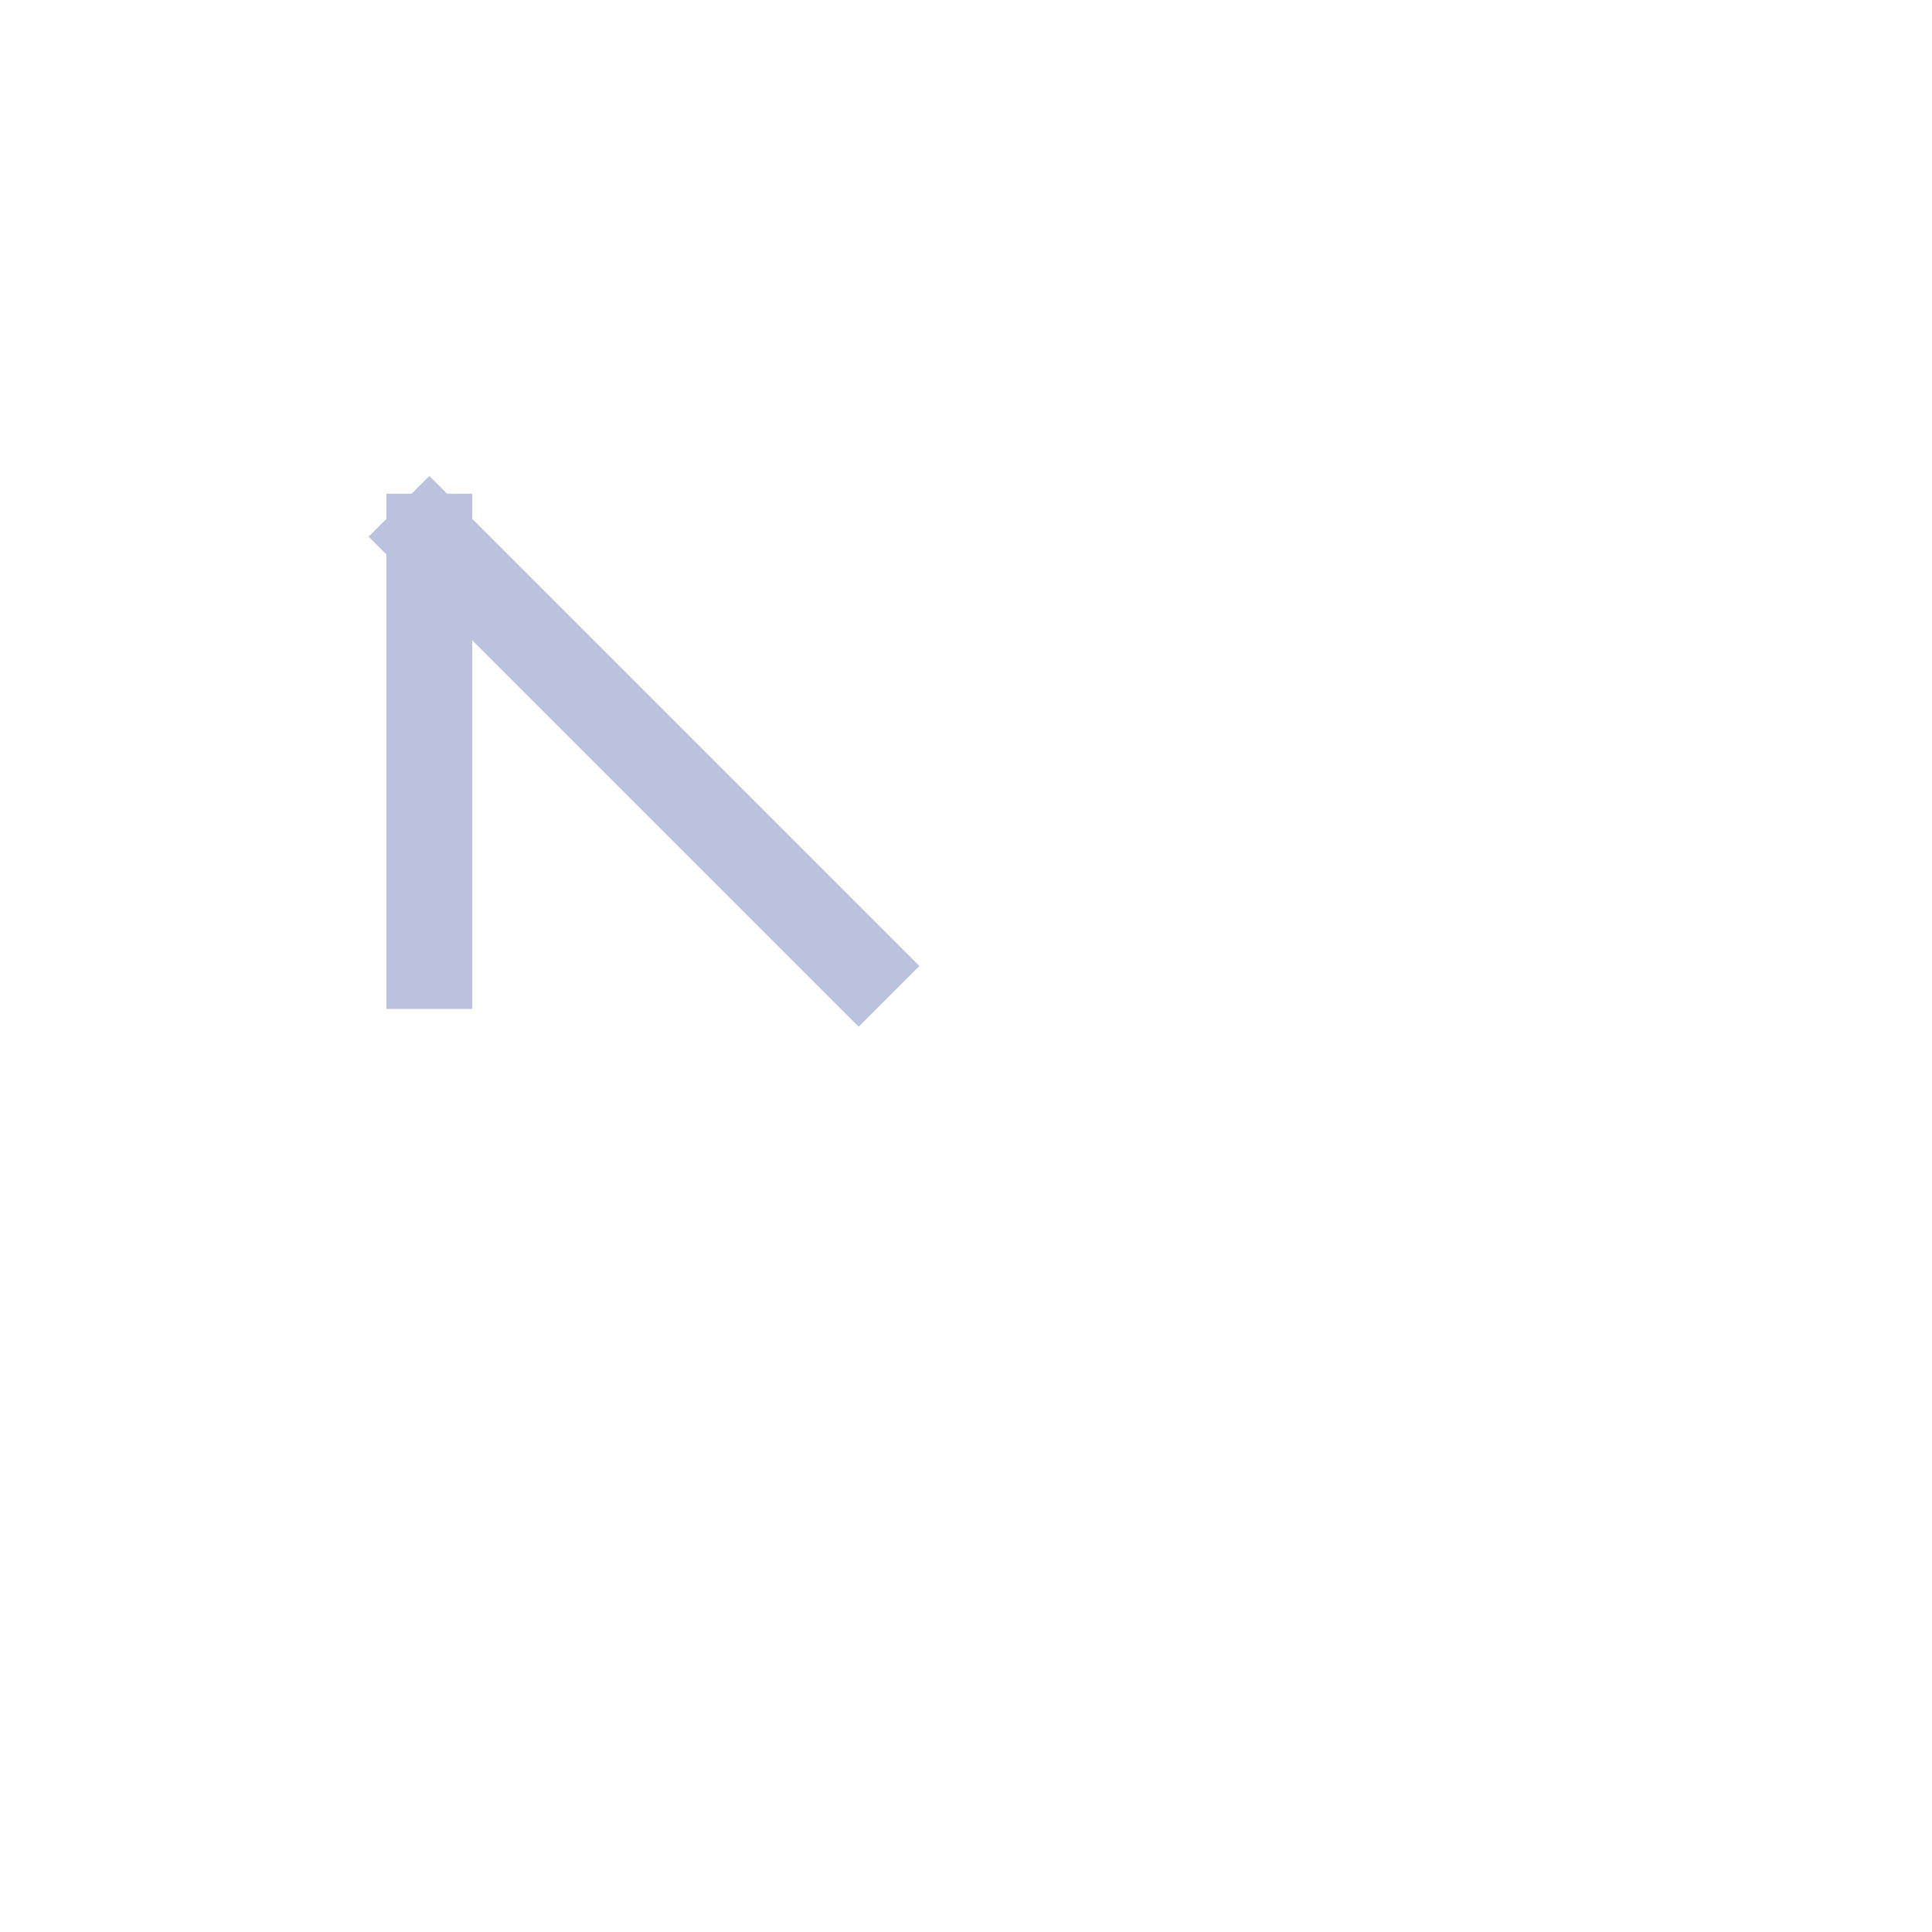
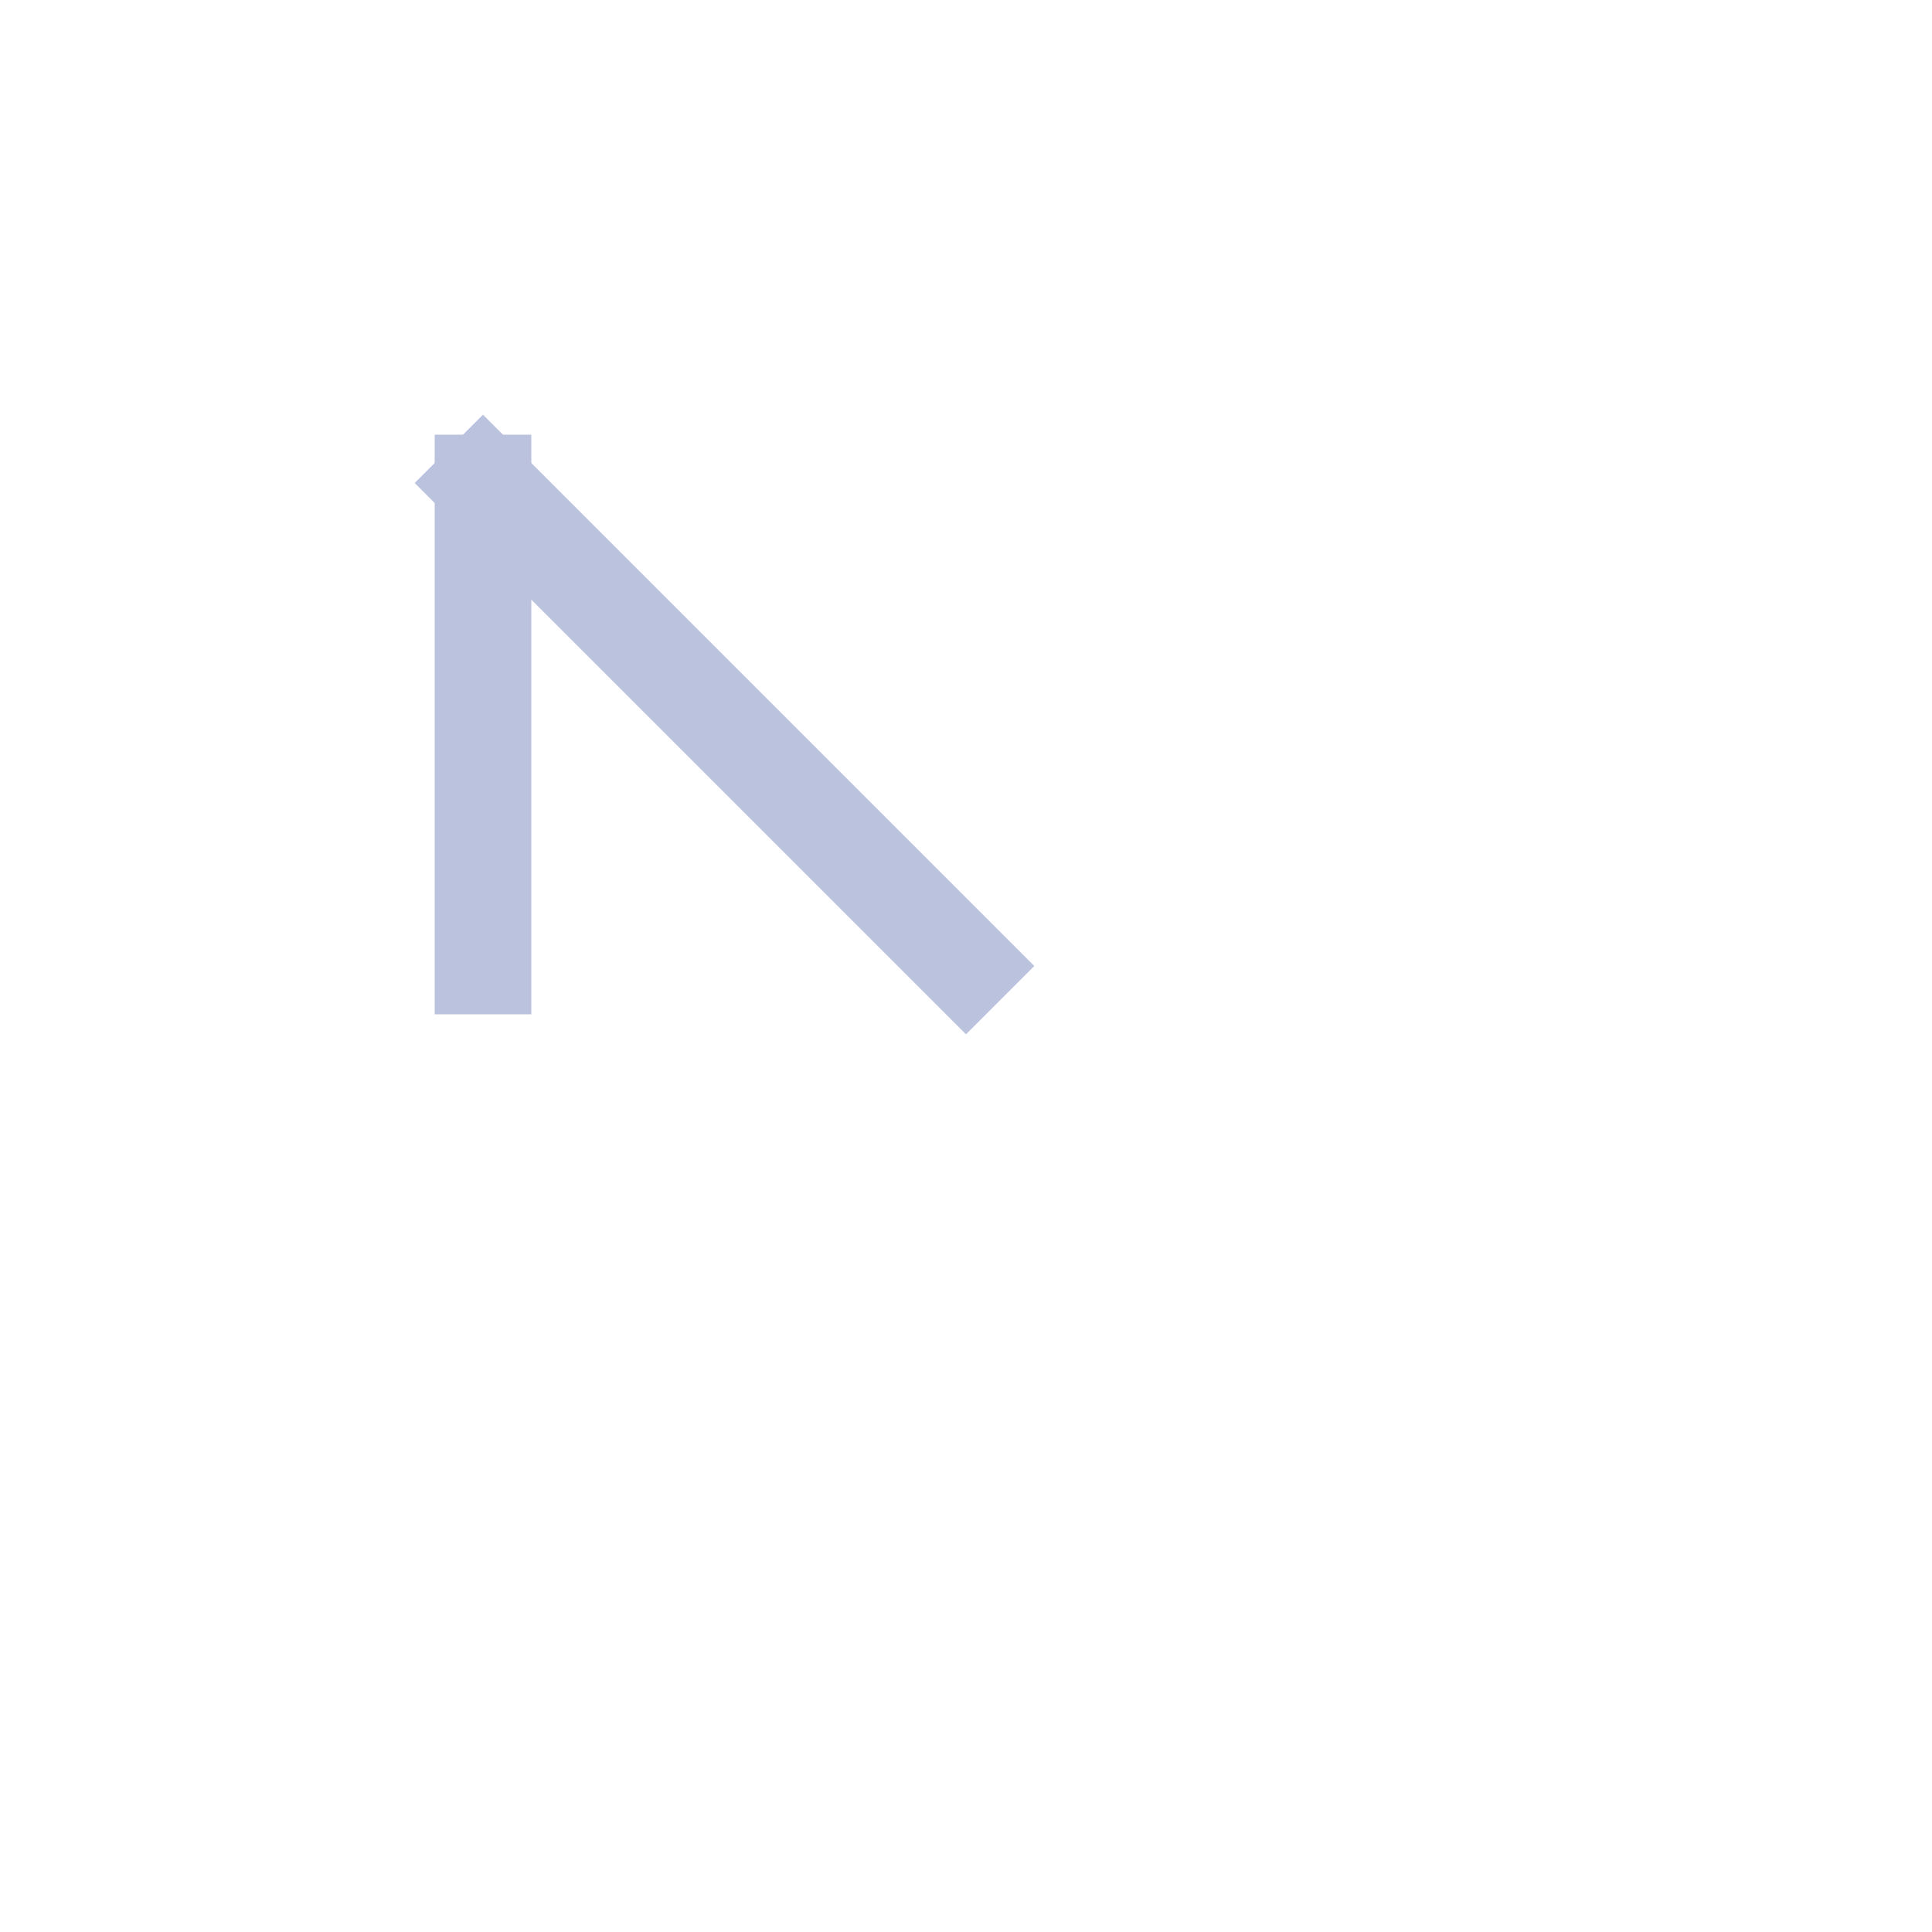
- <svg xmlns="http://www.w3.org/2000/svg" width="150" height="150" viewBox="0 0 225 100">
+ <svg xmlns="http://www.w3.org/2000/svg" width="150" height="150" viewBox="0 0 200 100">
  <defs>
    <g id="p">
      <line x1="0" y1="0" x2="0" y2="100" />
      <line x1="0" y1="0" x2="50" y2="0" />
    </g>
    <g id="b">
      <line x1="0" y1="0" x2="0" y2="100" />
      <line x1="0" y1="100" x2="50" y2="100" />
    </g>
    <g id="t">
      <line x1="50" y1="0" x2="50" y2="100" />
      <line x1="0" y1="0" x2="50" y2="0" />
    </g>
    <g id="k">
      <line x1="0" y1="0" x2="0" y2="50" />
      <line x1="0" y1="50" x2="50" y2="100" />
    </g>
    <g id="f">
      <line x1="0" y1="0" x2="0" y2="50" />
      <line x1="0" y1="0" x2="50" y2="0" />
    </g>
    <g id="sh">
      <line x1="0" y1="0" x2="0" y2="50" />
      <line x1="0" y1="0" x2="50" y2="50" />
    </g>
    <g id="zh">
      <line x1="0" y1="0" x2="0" y2="50" />
    </g>
    <g id="h">
      <line x1="0" y1="0" x2="0" y2="50" />
      <line x1="0" y1="50" x2="50" y2="50" />
      <line x1="50" y1="50" x2="50" y2="100" />
    </g>
    <g id="u">
      <line x1="0" y1="0" x2="0" y2="50" />
      <line x1="0" y1="50" x2="50" y2="50" />
      <line x1="0" y1="0" x2="50" y2="0" />
      <line x1="50" y1="0" x2="50" y2="50" />
    </g>
    <g id="o">
      <line x1="0" y1="0" x2="0" y2="50" />
      <line x1="0" y1="50" x2="50" y2="50" />
      <line x1="0" y1="0" x2="50" y2="0" />
    </g>
    <g id="ough">
      <line x1="0" y1="0" x2="0" y2="50" />
      <line x1="0" y1="50" x2="50" y2="50" />
      <line x1="0" y1="0" x2="50" y2="50" />
    </g>
    <g id="a">
      <line x1="0" y1="0" x2="0" y2="50" />
      <line x1="0" y1="0" x2="50" y2="50" />
      <line x1="0" y1="50" x2="50" y2="100" />
    </g>
    <g id="*">
      <line x1="0" y1="0" x2="0" y2="50" />
      <line x1="0" y1="0" x2="50" y2="50" />
      <line x1="0" y1="50" x2="-50" y2="100" />
    </g>
    <g id="mb">
      <line x1="0" y1="0" x2="0" y2="50" />
      <line x1="0" y1="50" x2="50" y2="50" />
      <line x1="0" y1="50" x2="50" y2="100" />
    </g>
    <g id="ng">
      <line x1="0" y1="0" x2="0" y2="50" />
      <line x1="0" y1="50" x2="50" y2="0" />
      <line x1="0" y1="50" x2="50" y2="100" />
    </g>
  </defs>
  <g stroke="#bac2de" stroke-width="10" stroke-linecap="square" fill="none">
    <use href="#sh" transform="translate(50,0)" />
  </g>
</svg>
